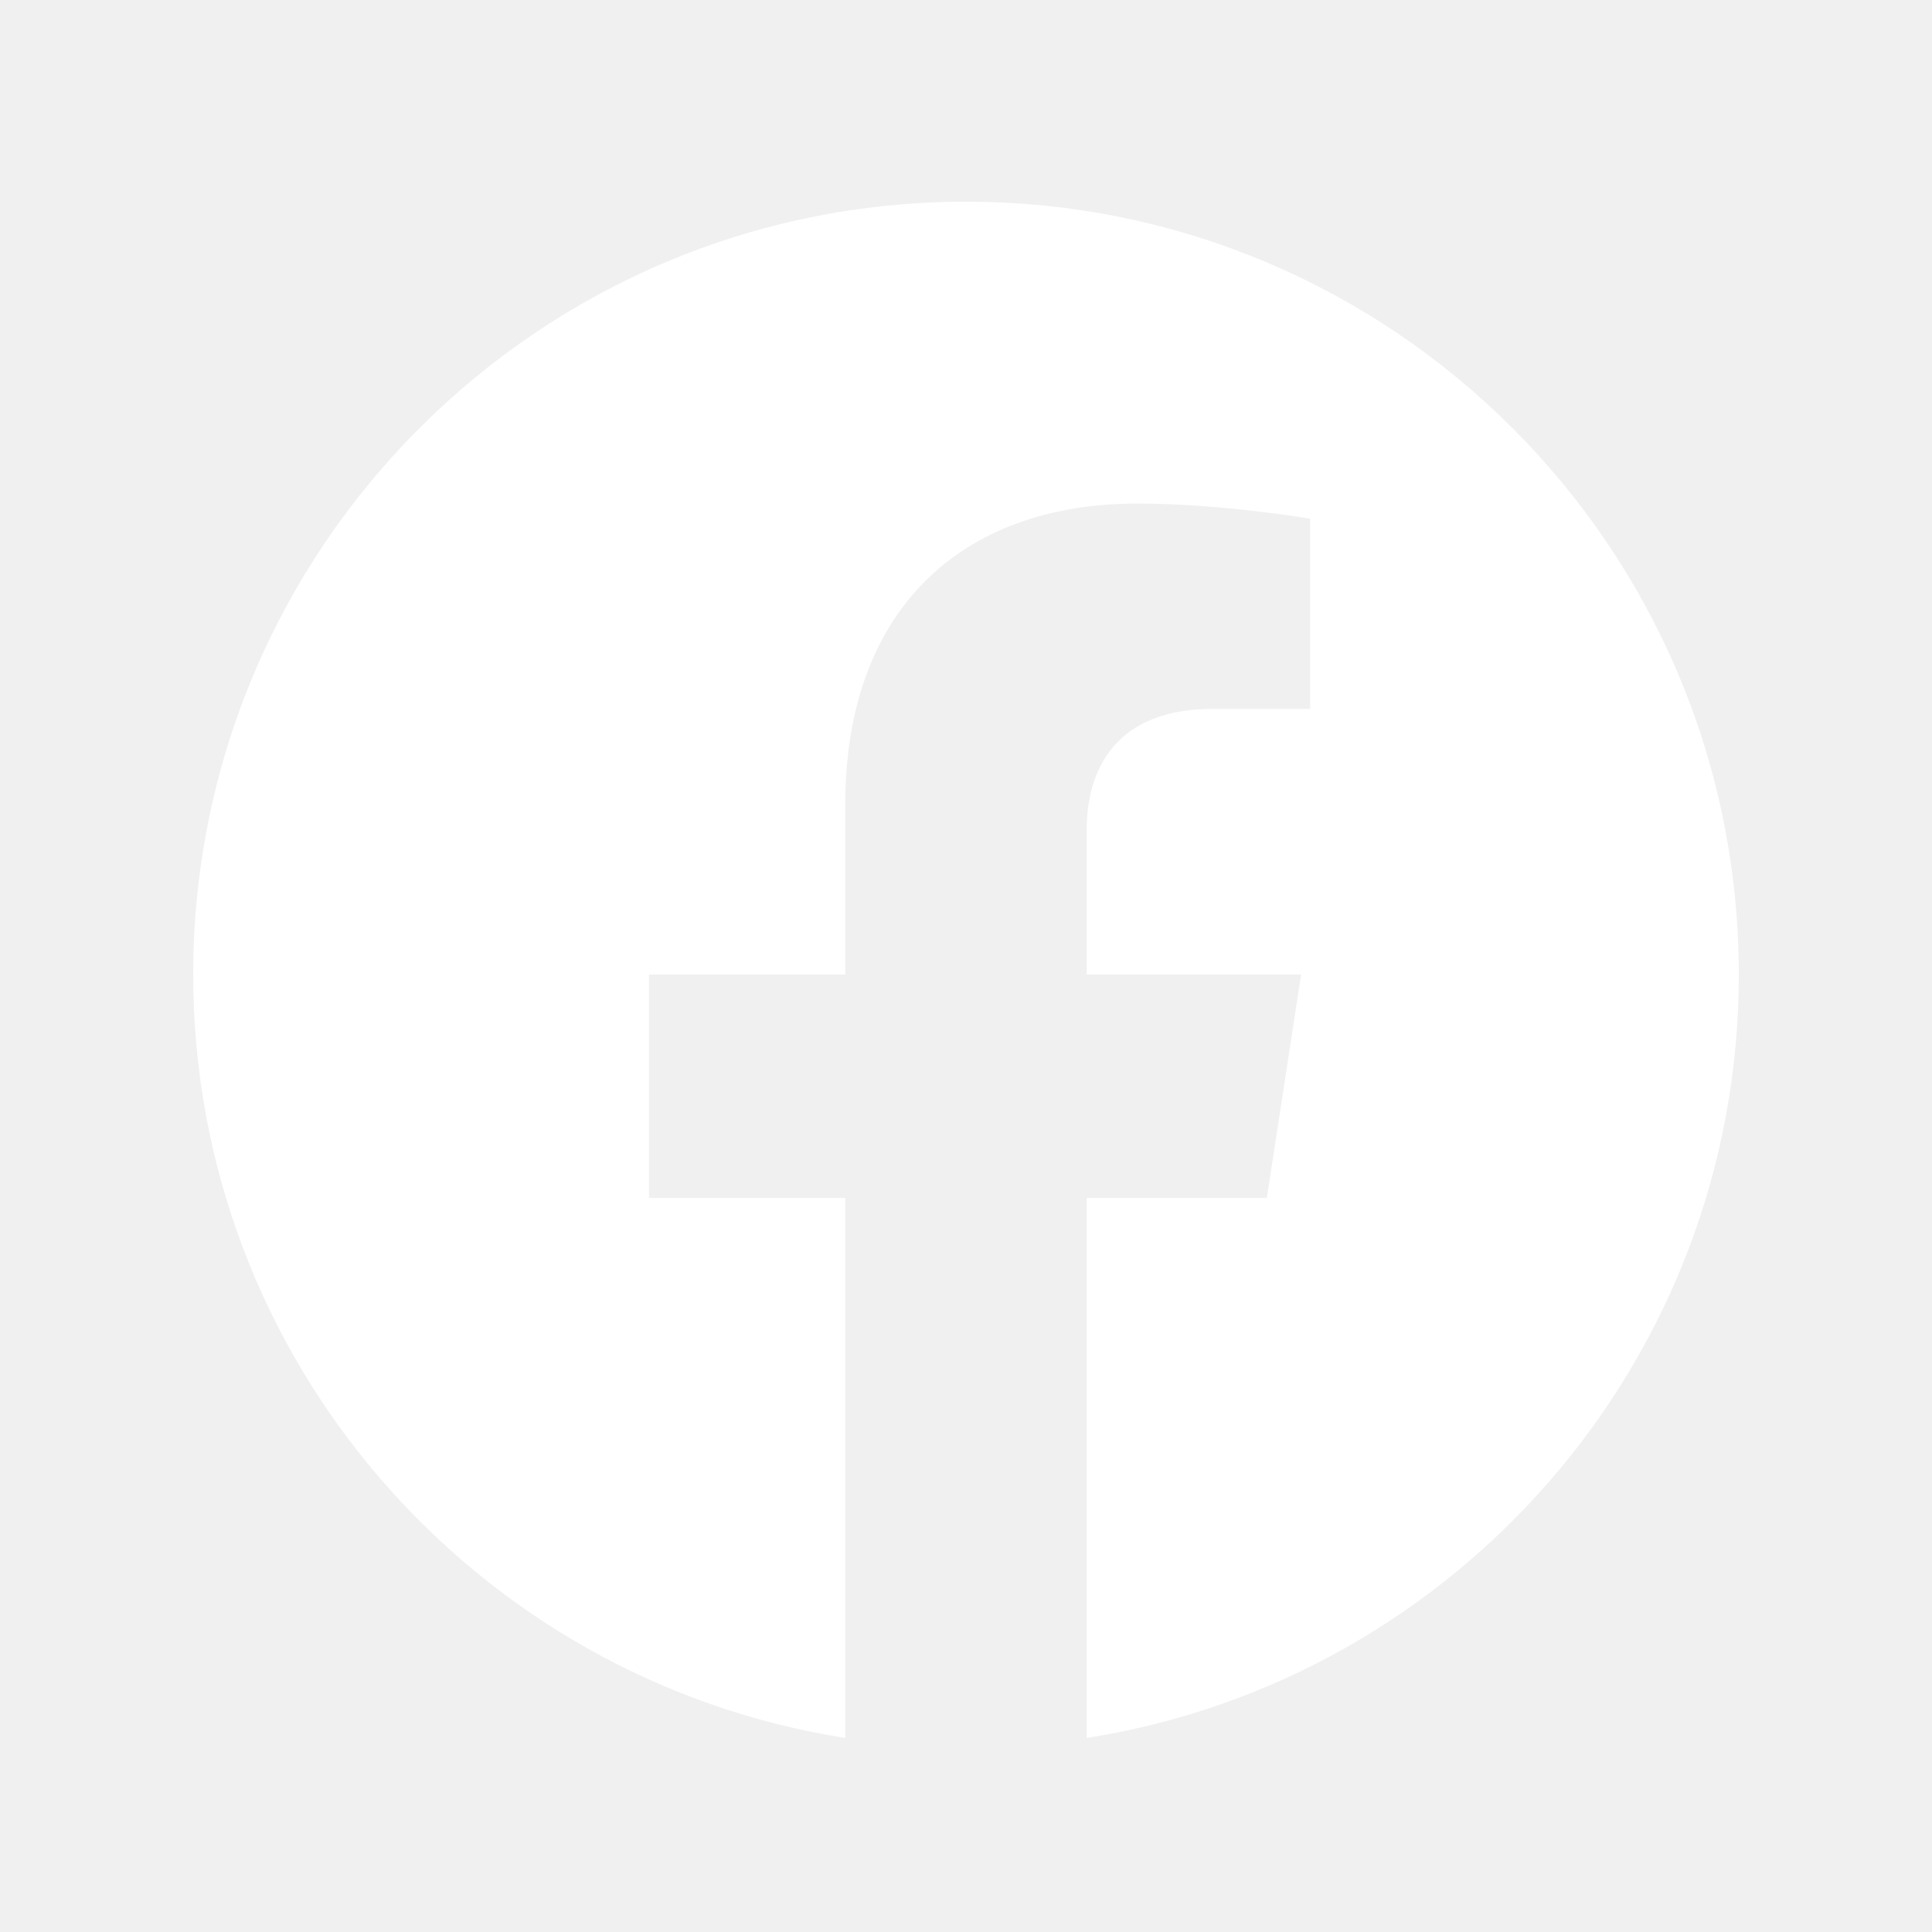
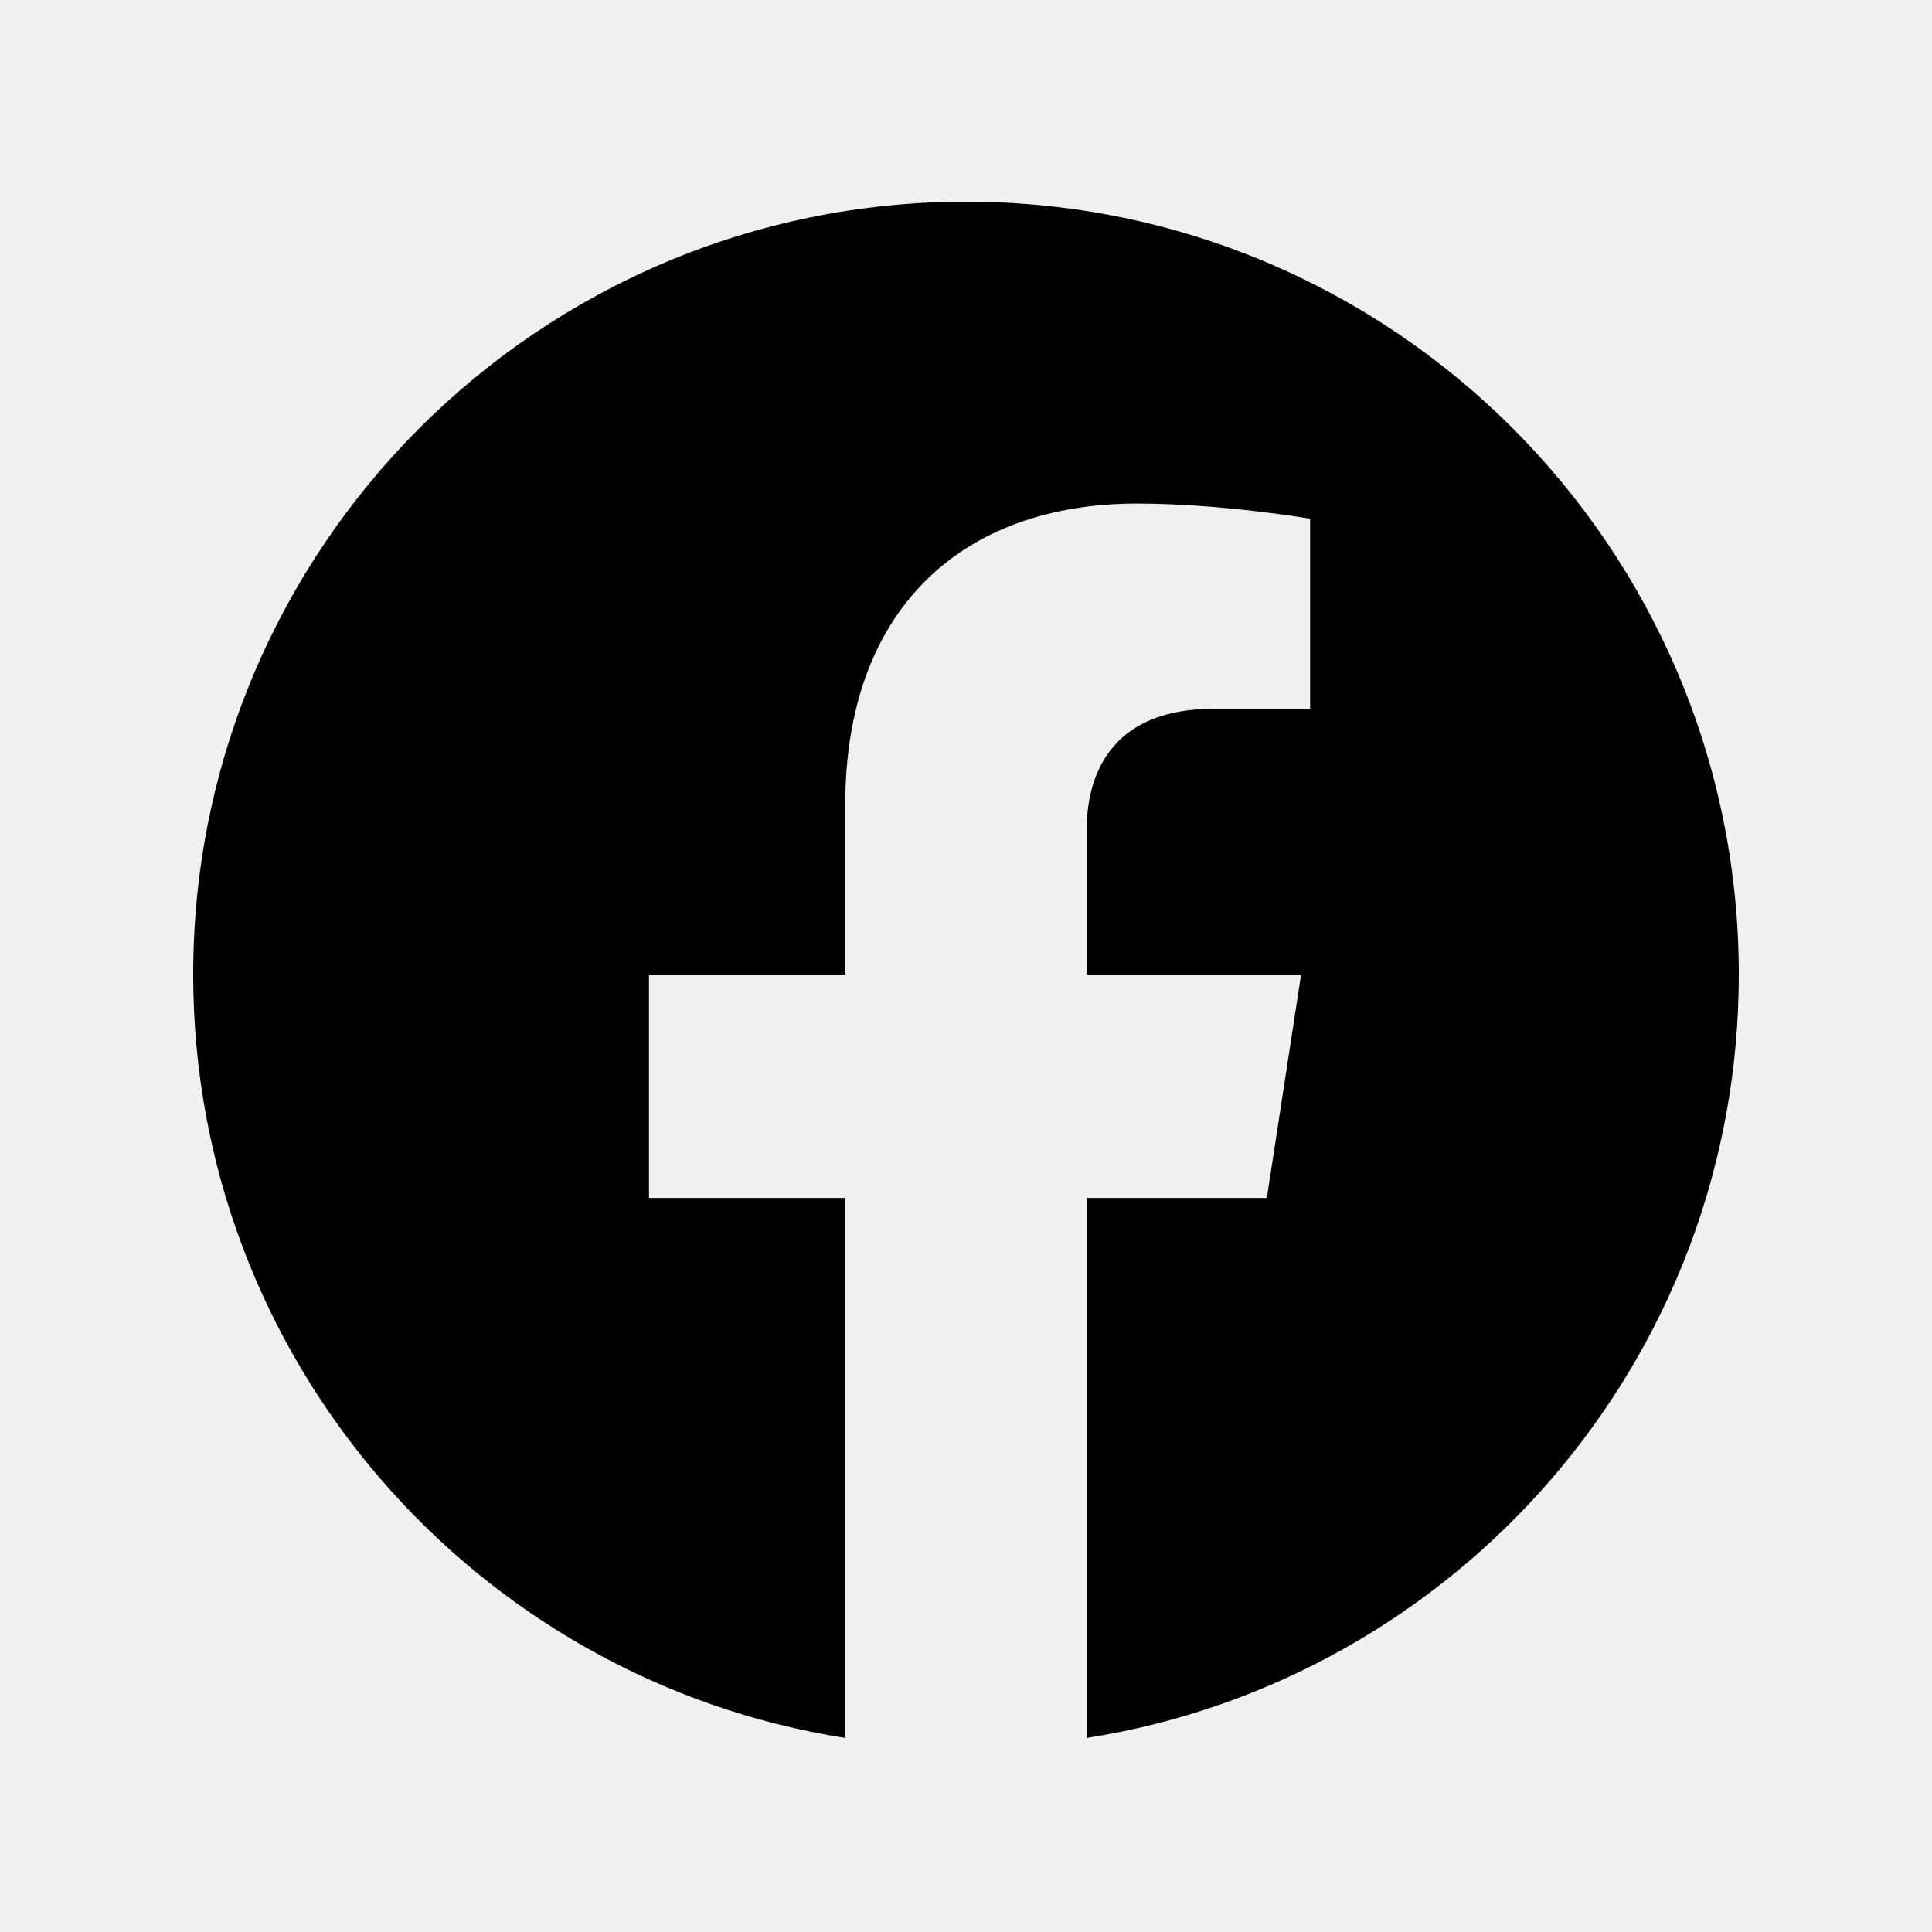
<svg xmlns="http://www.w3.org/2000/svg" width="25" height="25" viewBox="0 0 25 25" fill="none">
-   <path d="M22.5 12.61C22.5 7.087 18.023 2.61 12.5 2.61C6.977 2.61 2.5 7.087 2.5 12.61C2.5 17.601 6.157 21.738 10.938 22.489V15.501H8.398V12.61H10.938V10.407C10.938 7.901 12.431 6.516 14.715 6.516C15.808 6.516 16.953 6.712 16.953 6.712V9.173H15.692C14.45 9.173 14.062 9.943 14.062 10.735V12.61H16.836L16.393 15.501H14.062V22.489C18.843 21.738 22.5 17.601 22.5 12.61Z" fill="white" />
+   <path d="M22.5 12.61C22.5 7.087 18.023 2.61 12.5 2.61C6.977 2.61 2.5 7.087 2.5 12.61C2.5 17.601 6.157 21.738 10.938 22.489V15.501H8.398V12.61H10.938V10.407C10.938 7.901 12.431 6.516 14.715 6.516C15.808 6.516 16.953 6.712 16.953 6.712V9.173H15.692C14.45 9.173 14.062 9.943 14.062 10.735V12.61H16.836L16.393 15.501H14.062V22.489C18.843 21.738 22.5 17.601 22.5 12.61Z" fill="currentColor" />
</svg>
